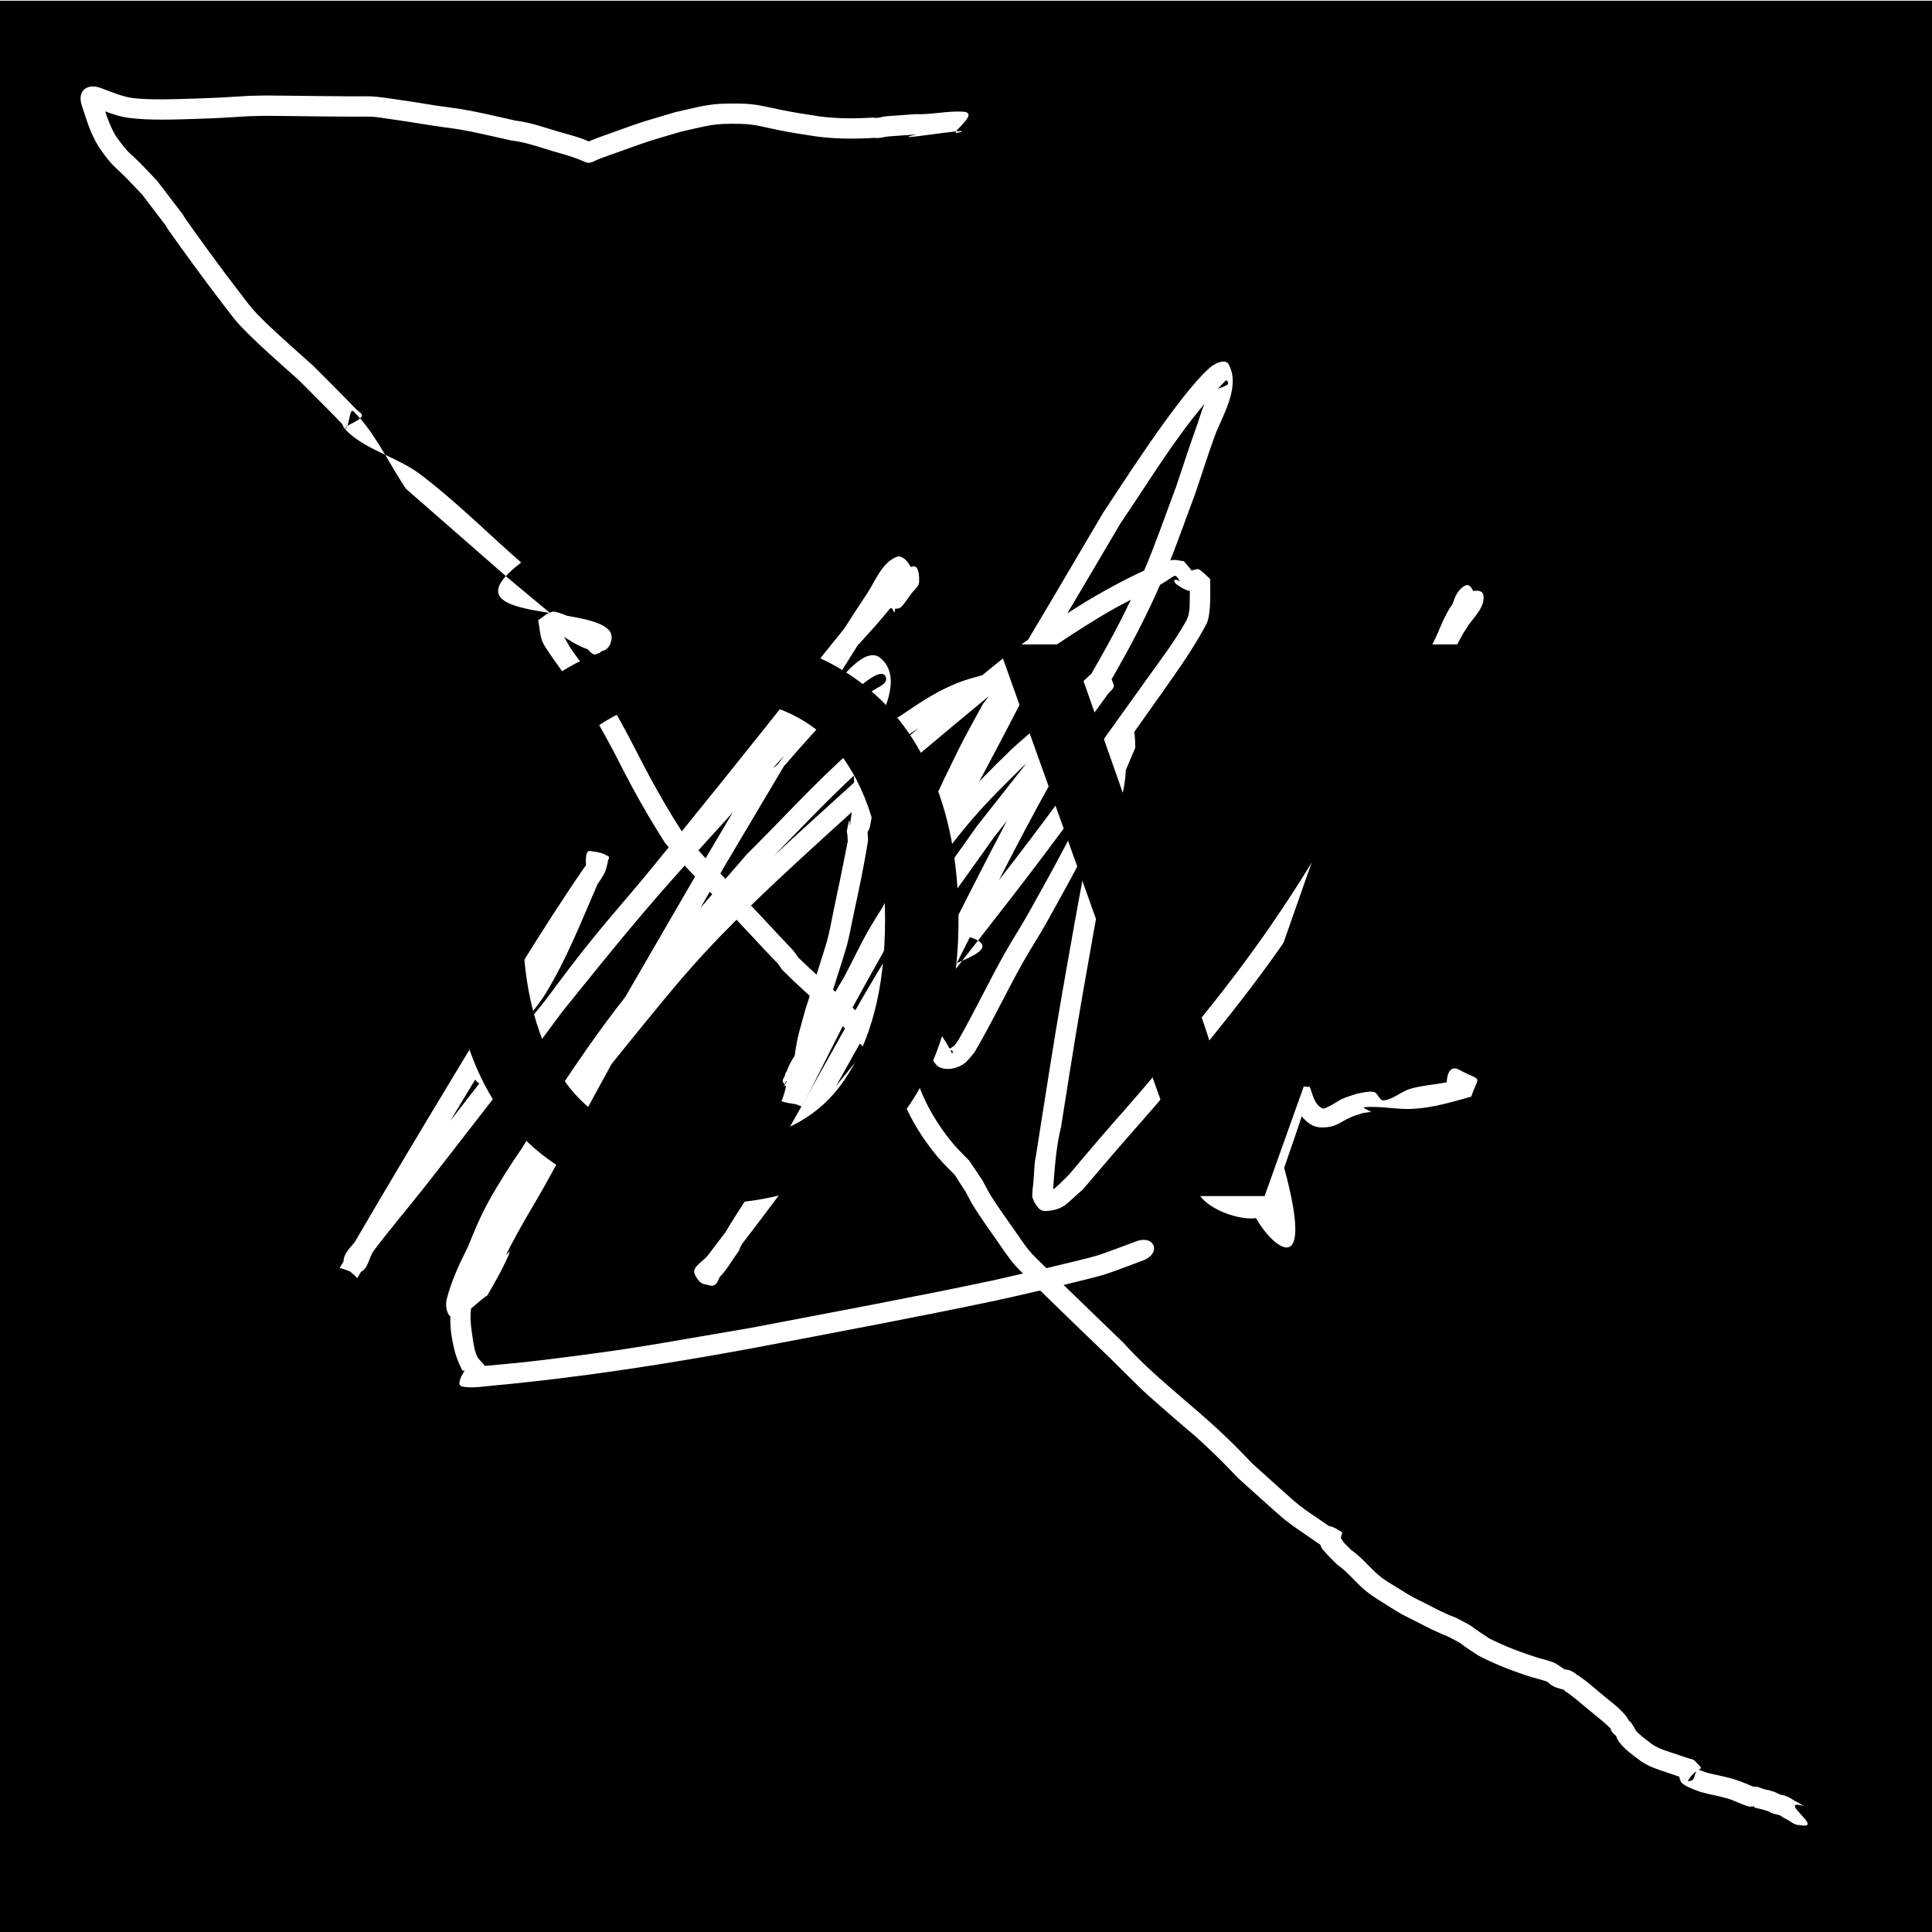
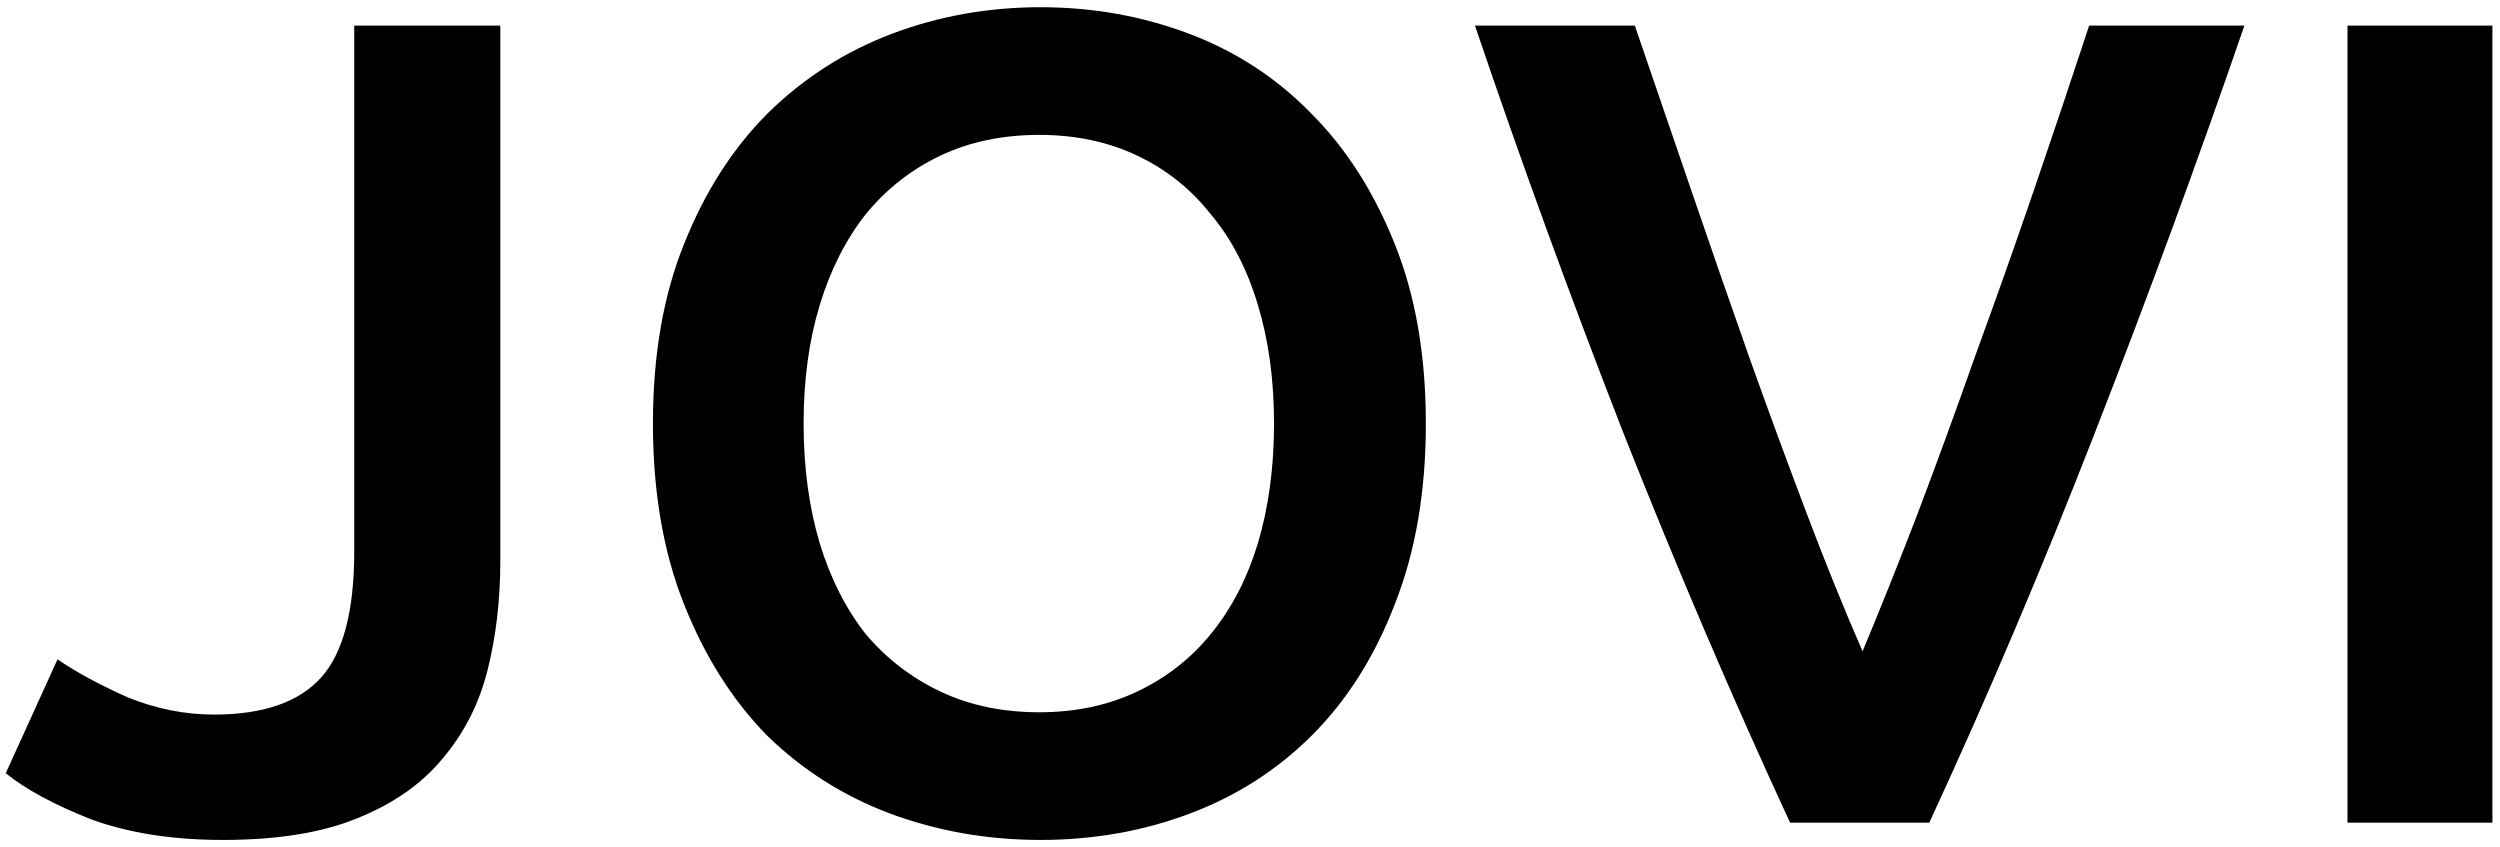
- <svg xmlns="http://www.w3.org/2000/svg" width="480" height="480" viewBox="0 0 127 127" version="1.1" id="svg8">
-   <defs id="defs2" />
-   <g id="layer2">
-     <path id="rect3732" transform="scale(0.2645833)" style="stroke-width:1" d="M 0,0.178 V 480 H 481.338 V 0.178 Z M 22.787,21.486 c 0.198,-0.013 0.406,-0.011 0.623,0.006 0.496,0.039 1.041,0.158 1.627,0.377 2.475,0.924 5.389,2.174 8.043,2.506 4.174,0.522 11.68,0.237 15.543,0.109 5.659,-0.187 7.99,-0.351 13.064,-0.658 1.453,-0.033 2.904,-0.092 4.357,-0.1 1.724,-0.009 12.833,0.137 13.393,0.143 2.804,0.029 5.608,0.05 8.412,0.07 1.578,0.011 3.159,-0.069 4.734,0.023 1.461,0.086 2.906,0.341 4.359,0.512 1.681,0.248 3.362,0.495 5.043,0.742 2.086,0.332 4.169,0.683 6.258,0.998 4.462,0.673 5.041,0.59 9.697,1.518 3.408,0.679 6.784,1.509 10.182,2.24 3.679,0.432 7.151,1.712 10.684,2.748 1.547,0.454 4.2,1.15 5.865,1.758 0.554,0.203 1.092,0.451 1.635,0.684 0.002,-0.028 0.019,-0.052 0.057,-0.068 1.844,-0.791 3.752,-1.425 5.639,-2.107 8.792,-3.177 6.589,-2.373 15.832,-5.137 7.271,-1.589 8.287,-2.237 15.928,-2.119 4.249,0.066 6.449,0.797 10.373,1.578 4.133,0.823 5.084,0.918 9.539,1.615 4.428,0.583 8.862,0.562 13.305,0.279 1.08,0.305 2.066,-0.226 3.102,-0.309 2.427,-0.194 4.857,-0.355 7.285,-0.533 3.949,0.171 7.891,-0.84 11.844,-0.621 3.695,0.204 -0.928,3.728 -1.664,4.902 1.277,-0.126 1.976,-0.142 1.186,0.125 -1.231,0.415 -1.444,0.287 -1.186,-0.125 -4.391,0.433 -16.853,2.407 -9.816,0.756 -2.306,0.165 -4.613,0.31 -6.918,0.494 -1.197,0.096 -2.355,0.553 -3.584,0.355 -4.786,0.296 -9.566,0.301 -14.334,-0.334 -4.391,-0.688 -5.708,-0.842 -9.816,-1.668 -3.355,-0.675 -5.468,-1.385 -9.061,-1.471 -7.066,-0.168 -7.907,0.435 -14.736,1.914 -9.967,2.972 -5.989,1.644 -15.535,5.039 -1.641,0.584 -3.286,1.156 -4.916,1.771 -0.749,0.283 -1.436,0.759 -2.221,0.92 -0.698,0.143 -1.466,-0.264 -2.08,-0.527 -2.337,-1.011 -4.723,-1.616 -7.172,-2.334 -3.412,-1 -6.736,-2.249 -10.295,-2.648 -3.328,-0.717 -6.635,-1.534 -9.973,-2.201 -4.493,-0.898 -5.256,-0.845 -9.637,-1.506 -2.069,-0.312 -4.135,-0.659 -6.201,-0.988 L 96.336,29.488 c -1.259,-0.158 -2.511,-0.401 -3.777,-0.475 -1.581,-0.092 -3.168,-0.012 -4.752,-0.023 -2.81,-0.02 -5.62,-0.042 -8.43,-0.07 -0.191,-0.002 -11.694,-0.149 -13.219,-0.143 -1.389,0.006 -2.778,0.06 -4.166,0.09 -5.058,0.305 -7.687,0.49 -13.262,0.668 -5.1,0.163 -11.737,0.43 -16.908,-0.27 -1.864,-0.252 -3.808,-0.897 -5.689,-1.594 0.6,1.803 1.239,3.57 2.191,5.334 0.507,0.939 1.16,1.793 1.809,2.641 1.992,2.601 2.228,2.395 4.695,4.881 1.421,1.432 2.789,2.915 4.184,4.373 14.427,18.896 -1.16,-1.748 13.086,17.84 2.351,3.233 4.749,6.434 7.188,9.602 1.449,1.882 2.841,3.823 4.475,5.547 3.393,3.581 10.017,9.377 13.928,12.865 0.756,0.758 9.105,9.08 10.824,10.949 0.496,0.539 1.672,1.071 1.354,1.73 -0.089,0.183 -0.23,0.352 -0.402,0.514 2.398,2.755 4.351,5.878 6.236,9.057 3.004,1.425 6.037,2.822 8.654,4.797 8.881,6.701 16.757,14.639 25.135,21.959 -1.674,1.263 -2.9,2.373 -3.814,3.375 0.164,0.143 0.328,0.286 0.492,0.43 3.452,2.884 6.912,5.757 10.367,8.637 0.295,-0.126 0.6,-0.217 0.926,-0.238 0.602,-0.04 1.929,0.406 3.424,1.023 6.212,1.044 11.615,2.393 11.049,5.834 -0.317,1.923 -1.301,2.767 -2.578,2.977 -0.14,0.369 -0.39,0.65 -0.797,0.781 -0.984,0.317 -1.756,-0.326 -2.475,-1.236 -2.705,-0.923 -5.225,-2.668 -5.975,-3.141 0.612,0.912 1.056,1.965 1.676,2.875 2.315,3.399 4.968,6.555 7.307,9.934 0.942,1.36 1.811,2.768 2.717,4.152 3.471,5.717 6.353,11.759 9.512,17.646 2.514,4.685 5.199,9.265 8.061,13.744 12.62,-15.52 25.026,-31.213 37.508,-46.844 0.423,-0.485 1.479,-1.828 2.805,-3.463 1.935,-3.028 3.804,-5.91 5.51,-8.432 2.248,-3.324 3.77,-7.908 7.482,-9.434 1.317,-0.541 2.775,0.872 3.564,2.48 0.003,5.5e-4 0.007,-5.9e-4 0.01,0 0.217,-0.065 0.43,-0.115 0.637,-0.15 1.384,-0.235 1.531,2.554 1.443,3.955 -0.07,1.107 -1.206,1.864 -1.865,2.756 -2.46,3.325 -2.473,3.868 -4.07,3.797 -0.087,0.334 -0.101,0.694 -0.174,1.033 -0.229,-0.441 -0.408,-0.744 -0.605,-1.096 -0.142,-0.013 -0.292,-0.021 -0.455,-0.037 -2.558,3.216 -5.365,6.228 -8.125,9.279 -2.908,4.58 -5.957,9.493 -9.07,14.609 5.404,-7.615 11.205,-14.508 14.787,-11.506 5.752,4.821 0.221,14.398 -1.662,18.611 -0.018,0.041 -0.023,0.052 -0.041,0.092 2.729,-1.873 5.567,-3.608 8.299,-5.471 4.126,-2.812 7.869,-5.178 12.5,-7.043 1.755,-0.706 3.949,-1.342 6.156,-1.918 3.69,-3.026 6.737,-5.48 8.262,-6.596 1.039,-0.76 2.093,-1.502 3.145,-2.244 2.186,-3.655 7.079,-11.857 18.652,-31.547 3.172,-4.65 18.684,-29.317 26.645,-36.156 0.719,-0.617 1.991,-1.295 3.029,-1.395 0.623,-0.06 1.161,0.088 1.443,0.582 3.221,5.64 -1.646,13.147 -3.361,17.83 -1.697,4.632 -3.162,9.345 -4.744,14.018 -2.609,6.998 -4.386,12.043 -6.342,16.994 0.08,-0.022 0.168,-0.05 0.246,-0.07 1.017,-0.261 2.094,0.155 3.141,0.232 0.699,0.834 1.397,1.666 2.096,2.5 -0.009,-0.047 -0.029,-0.091 -0.029,-0.141 -10e-4,-0.225 0.413,-0.189 0.635,-0.23 0.343,-0.065 0.745,-0.268 1.045,-0.088 1.049,0.632 1.857,1.596 2.785,2.395 0.003,2.902 0.278,8.879 -0.951,11.211 -3.022,5.734 -6.792,11.054 -10.52,16.357 -2.453,3.491 -4.922,6.969 -7.404,10.439 0.225,1.223 0.234,2.873 0.277,3.912 -0.796,1.829 -1.554,3.676 -2.35,5.506 -0.006,0.111 -0.007,0.189 -0.014,0.303 -0.378,6.433 -2.825,12.576 -4.086,18.896 -1.445,7.247 -2.734,14.524 -4.031,21.799 -4.403,24.695 -4.395,25.232 -7.965,47.678 -1.266,5.108 -1.578,10.287 -1.98,15.479 0.173,-0.072 0.341,-0.151 0.482,-0.27 1.247,-1.044 2.345,-2.253 3.518,-3.381 2.484,-2.929 4.948,-5.874 7.451,-8.787 4.511,-5.25 9.171,-10.373 13.59,-15.701 14.778,-17.821 25.435,-30.887 37.748,-50.629 7.304,-11.71 15.348,-26.184 22.988,-40.213 2.552,-5.706 5.736,-11.134 8.617,-16.688 1.653,-3.186 2.722,-6.85 4.855,-9.689 0.643,-1.965 1.433,-3.78 3.17,-4.609 0.831,-0.397 1.484,0.308 1.93,1.367 1.265,-0.213 2.368,-0.018 2.543,0.979 0.488,2.775 -1.926,5.1 -3.723,7.52 -0.414,0.712 -0.867,1.411 -1.332,2.104 -3.616,6.672 -7.544,13.934 -11.557,21.303 -0.477,1.067 -0.94,2.141 -1.365,3.23 -12.8,32.806 -20.036,57.213 -29.273,87.938 1.229,-0.344 2.786,0.177 4.117,0.104 0.787,1.958 1.056,4.317 3.146,5.373 0.676,0.342 4.271,-2.096 4.922,-2.377 1.141,-0.492 2.344,-0.829 3.516,-1.244 0.602,-0.109 3.622,-0.893 4.59,-0.377 0.866,0.462 1.19,2.093 2.166,1.994 2.431,-0.247 4.384,-2.229 6.734,-2.896 2.92,-0.83 5.989,-0.999 8.965,-1.596 0.038,-2.059 0.891,-4.306 3.051,-3.129 5.845,3.184 5.108,0.849 3.033,6.695 -4.784,1.321 -9.321,2.736 -14.389,3.035 -4.045,0.239 -8.112,-0.765 -12.148,-0.408 -0.773,0.068 1.291,0.861 1.922,1.312 0.093,0.066 -0.203,-0.103 -0.305,-0.154 l -1.975,0.299 c -0.924,0.307 -1.877,0.536 -2.771,0.92 -3.05,1.309 -3.899,2.752 -7.764,2.637 -1.937,-0.058 -3.501,-1.29 -4.672,-2.746 -0.649,1.922 -2.458,7.354 -4.367,12.783 7.794,28.797 -2.951,19.741 -6.998,12.52 -8.282,1.039 -29.627,-9.928 0.273,-20.543 8.626,-28.394 14.71,-49.715 23.299,-74.291 -2.388,4.082 -4.752,8.049 -7.043,11.719 -12.427,19.905 -23.189,33.103 -38.086,51.066 -4.41,5.318 -9.054,10.435 -13.564,15.668 -2.664,3.09 -5.303,6.202 -7.955,9.303 -3.862,3.2 -4.397,4.939 -8.963,5.303 -0.596,0.048 -1.268,-0.092 -1.729,-0.473 -0.531,-0.438 -0.882,-1.045 -1.24,-1.645 0.036,0.075 0.075,0.149 0.109,0.225 -0.156,-0.267 -0.313,-0.534 -0.469,-0.801 0.127,0.185 0.243,0.381 0.359,0.576 -0.199,-0.412 -0.416,-0.815 -0.553,-1.25 -0.162,-0.517 0.244,-3.706 0.248,-3.754 0.639,-8.313 -0.245,-0.548 1.889,-14.592 3.571,-22.449 3.585,-23.13 7.986,-47.805 0.222,-1.244 2.087,-11.624 4.023,-21.719 -3.423,6.554 -6.947,13.011 -10.797,19.871 -1.857,3.309 -3.959,6.477 -5.809,9.789 -4.089,7.321 -7.672,14.918 -11.926,22.15 -0.714,0.815 -1.336,1.721 -2.143,2.445 -1.655,1.485 -4.752,2.309 -6.805,1.105 -0.565,-0.331 -0.892,-0.959 -1.338,-1.439 0.026,0.017 0.094,0.08 0.078,0.053 -1.582,-2.648 0.483,1.03 -1.162,-1.949 -0.931,-1.595 -2.087,-3.083 -2.539,-4.912 -0.196,-0.628 -0.443,-1.241 -0.588,-1.883 -0.121,-0.536 -0.184,-0.941 -0.229,-1.316 -2.527,3.133 -3.142,3.879 -5.027,6.209 0.322,0.255 0.641,0.536 0.965,0.703 2.675,1.381 1.834,0.593 3.447,3.822 1.393,6.862 4.745,13.141 9.031,18.635 1.679,2.151 3.114,3.516 4.955,5.369 1.116,1.661 2.232,3.321 3.348,4.982 0.782,1.406 1.477,2.863 2.346,4.217 1.716,2.676 3.559,5.271 5.4,7.863 1.494,2.102 2.867,4.308 4.602,6.217 0.355,0.39 1.88,1.893 3.518,3.498 5.105,-1.201 10.238,-2.443 12.562,-3.117 1.605,-0.465 7.687,-2.773 9.705,-3.529 4.682,-1.755 6.408,2.99 1.727,4.746 -2.068,0.776 -8.113,3.07 -9.74,3.543 -2.08,0.605 -5.92,1.553 -9.975,2.527 6.602,6.41 14.851,14.351 14.852,14.352 7.42,8.294 16.436,14.862 24.496,22.467 3.406,3.214 4.622,4.529 7.668,7.674 1.019,0.918 9.969,9.022 11.416,10.156 1.964,1.539 4.073,2.885 6.127,4.301 0.457,0.315 0.914,0.633 1.371,0.949 1.227,0.169 2.506,1.074 3.324,1.59 -0.157,0.442 -0.273,0.907 -0.383,1.377 0.302,0.312 0.495,0.866 0.801,1.188 0.592,0.622 1.214,1.217 1.82,1.824 2.779,1.897 4.852,4.798 7.498,6.814 1.176,0.896 2.472,1.628 3.729,2.408 4.453,2.763 3.505,2.192 7.479,4.174 1.173,0.597 2.329,1.23 3.52,1.793 4.925,2.328 1.589,0.441 6.061,2.82 1.931,1.027 1.505,0.926 3.457,2.262 0.856,0.586 1.73,1.145 2.596,1.717 3.894,1.935 7.959,3.501 12.107,4.797 0.889,0.278 3.044,0.765 4.014,1.23 0.561,0.269 1.059,0.652 1.588,0.979 0.331,0.219 0.637,0.48 0.992,0.656 0.122,0.06 0.274,0.013 0.408,0.039 0.28,0.052 0.569,0.087 0.832,0.195 0.851,0.349 1.367,0.705 1.916,1.236 0.004,-0.002 0.004,-0.004 0.01,-0.006 0.238,-0.066 0.437,0.23 0.641,0.369 1.828,1.244 3.464,2.744 5.166,4.152 2.13,1.834 4.509,3.407 6.26,5.641 0.293,0.374 0.483,0.823 0.775,1.197 0.09,0.115 0.237,0.169 0.355,0.254 0.289,0.439 0.578,0.876 0.867,1.314 0.139,0.269 0.251,0.554 0.416,0.807 0.091,0.139 0.806,0.806 0.865,0.861 1.042,0.961 2.208,1.764 3.324,2.637 1.799,1.149 3.887,1.695 5.889,2.371 3.504,1.183 1.871,0.696 4.309,1.385 2.034,2.222 2.186,1.875 1.248,2.42 0.159,0.076 0.331,0.197 0.477,0.244 0.557,0.18 1.107,0.381 1.66,0.57 2.38,0.604 4.834,0.99 7.168,1.768 1.372,0.457 2.762,1.054 4.115,1.613 0.036,-0.001 0.045,-0.002 0.133,0.012 1.742,0.095 0.803,0.109 2.723,0.684 0.382,0.115 0.781,0.162 1.172,0.242 0.484,0.15 0.969,0.301 1.453,0.451 0.471,0.286 0.991,0.469 1.496,0.682 0.327,0.035 0.647,0.121 0.959,0.225 1.23,0.41 1.357,0.584 2.475,1.279 0.322,0.167 0.645,0.335 0.967,0.502 0.367,0.218 0.727,0.451 1.104,0.652 0.325,0.174 1.512,0.357 -0.688,-0.078 -4.905,-0.971 5.398,5.673 0.439,5.031 -0.458,-0.059 -0.928,-0.06 -1.375,-0.178 -1.188,-0.312 -2.074,-1.318 -3.225,-1.711 -0.344,-0.259 -0.74,-0.594 -1.172,-0.699 -0.899,-0.22 -1.717,-0.362 -2.502,-0.889 -1.692,-0.547 -0.705,-0.257 -2.971,-0.816 -0.242,-0.073 -0.545,-0.102 -0.693,-0.307 -0.081,-0.112 0.543,-0.086 0.404,-0.092 -2.308,-0.097 -0.622,0.265 -2.271,-0.174 -2.949,-1.217 2.664,1.089 -2.15,-0.836 -0.576,-0.23 -1.127,-0.522 -1.715,-0.719 -2.476,-0.829 -5.09,-1.187 -7.596,-1.906 -1.012,-0.392 -4.392,-1.471 -4.893,-2.646 -0.151,-0.355 -0.262,-0.735 -0.344,-1.125 -0.37,-0.125 -0.777,-0.273 -2.324,-0.799 -2.543,-0.865 -5.169,-1.605 -7.387,-3.18 -2.14,-1.678 -4.608,-3.221 -5.854,-5.738 -0.177,-0.842 0.058,0.049 -1.16,-1.461 -1.182,-1.466 1.29,0.761 -1.158,-1.584 -0.836,-0.801 -4.052,-3.403 -4.797,-4.014 -1.973,-1.634 -3.862,-3.35 -6.031,-4.719 0.107,0.015 0.428,0.015 0.324,-0.016 -1.344,-0.424 -2.785,-0.626 -3.877,-1.619 -0.142,-0.13 -0.253,-0.307 -0.426,-0.393 -0.829,-0.409 -3.473,-1.058 -3.941,-1.205 -4.565,-1.435 -9.04,-3.161 -13.289,-5.373 -0.924,-0.613 -1.86,-1.21 -2.773,-1.838 -1.676,-1.152 -1.083,-0.941 -2.77,-1.844 -3.888,-2.082 -1.382,-0.61 -6.076,-2.828 -1.181,-0.558 -2.327,-1.187 -3.49,-1.779 -3.98,-2.006 -3.734,-1.777 -7.988,-4.469 -1.486,-0.94 -2.992,-1.855 -4.389,-2.924 -2.735,-2.093 -4.79,-5.003 -7.648,-6.961 -0.532,-0.538 -3.548,-3.47 -3.873,-4.27 -0.076,-0.188 -0.16,-0.391 -0.242,-0.59 -0.72,-0.491 -1.427,-1.002 -2.143,-1.498 -2.197,-1.523 -4.445,-2.982 -6.549,-4.633 -1.604,-1.258 -10.63,-9.46 -11.715,-10.439 -2.94,-3.038 -4.149,-4.345 -7.432,-7.445 -4.216,-3.981 -3.956,-3.515 -8.26,-7.273 -9.869,-8.618 -6.517,-5.617 -16.352,-15.301 -1.085,-1.047 -10.567,-10.153 -17.156,-16.605 -4.834,1.127 -9.314,2.139 -10.947,2.484 -19.8,4.18 -40.159,7.967 -60.037,11.762 -21.731,4.019 -43.593,7.424 -65.607,9.439 -1.841,0.169 -3.691,0.485 -5.535,0.355 -0.781,-0.055 -2.188,-0.113 -2.172,-0.896 0.024,-1.168 0.663,-2.192 1.316,-3.213 -0.249,0.055 -0.554,-0.002 -0.654,-0.197 -0.908,-1.765 -1.627,-3.65 -2.055,-5.588 -0.734,-3.329 -0.925,-5.56 -0.84,-7.705 -0.976,-0.666 -1.263,-2.927 -0.949,-4.17 1.14,-4.514 3.114,-8.779 5.225,-12.953 1.558,-3.843 3.145,-7.673 5.137,-11.303 2.416,-4.401 5.296,-8.935 8.418,-13.463 0.002,-0.004 0.005,-0.008 0.008,-0.012 1.409,-2.35 2.85,-4.678 4.332,-6.982 8.869,-13.793 15.069,-22.584 21.275,-30.49 2.336,-4.025 8.747,-15.065 17.334,-29.895 -0.399,-0.418 -0.807,-0.827 -1.197,-1.252 -0.461,-0.501 -0.905,-1.017 -1.357,-1.525 -9.28,10.357 -15.535,17.791 -30.465,36.373 -1.389,1.879 -2.704,3.645 -4.236,5.715 -1.514,2.022 -6.425,8.915 -8.963,11.396 -0.409,0.4 -0.847,0.8 -1.324,1.125 -6.573,8.404 -13.053,16.88 -19.646,25.268 -4.168,5.302 -8.572,10.422 -12.615,15.82 -1.228,1.64 -1.35,4.334 -3.176,5.264 -0.008,0.004 -0.017,0.004 -0.025,0.008 -0.304,0.525 -0.613,1.049 -0.916,1.574 -0.496,-0.608 -1.196,-1.142 -1.836,-1.697 -0.849,-0.294 -1.712,-0.681 -2.539,-0.828 0.325,-0.562 0.655,-1.122 0.98,-1.684 -0.014,-1.82 1.542,-3.271 2.752,-4.727 8.297,-14.238 16.768,-28.384 25.291,-42.484 10.296,-17.033 20.484,-34.189 31.75,-50.613 0.289,-0.293 0.362,-0.386 0.416,-0.543 -0.066,-1.931 -0.014,-3.678 1.016,-3.555 2.241,0.268 3.431,0.605 4.014,1.092 0.888,0.159 0.81,0.589 0.457,1.246 -0.039,0.507 -0.212,1.101 -0.418,1.836 -0.422,1.508 -0.314,1.057 -1.248,2.672 -0.337,0.492 -0.665,0.99 -1,1.482 -0.144,0.355 -0.286,0.711 -0.432,1.064 -3.77,8.676 -7.29,17.571 -12.207,25.688 -2.228,3.677 -5.155,6.815 -7.834,10.146 -0.408,0.516 -2.192,2.749 -2.691,3.445 -0.803,1.119 -1.086,1.848 -2.117,2.746 -0.103,0.09 -0.196,-0.551 -0.396,-0.105 -0.038,0.43 -0.079,0.861 -0.113,1.291 -0.017,0.215 -0.007,0.434 -0.006,0.652 1.924,-2.45 3.851,-4.897 5.799,-7.328 2.783,-3.474 4.96,-6.181 7.25,-9.031 3.902,-5.277 7.578,-10.204 12.256,-15.947 4.084,-5.014 8.374,-9.856 12.494,-14.84 1.932,-2.337 3.839,-4.694 5.758,-7.041 -0.308,-0.353 -0.614,-0.709 -0.924,-1.061 -2.978,-4.662 -5.774,-9.425 -8.391,-14.301 -3.688,-6.872 -2.653,-5.341 -6.354,-12.1 -0.943,-1.721 -1.939,-3.411 -2.908,-5.117 -0.847,-1.301 -1.658,-2.626 -2.541,-3.902 -0.114,-0.165 -4.682,-6.292 -4.732,-6.361 -0.932,-1.276 -4.978,-6.803 -5.521,-8.184 -0.673,-1.71 -0.722,-3.602 -1.082,-5.404 0.923,-0.518 1.75,-1.362 2.693,-1.811 -8.569,-1.352 -16.379,-2.925 -10.719,-9.127 -8.272,-7.229 -16.544,-14.458 -24.816,-21.688 -1.836,-2.718 -3.473,-5.601 -5.158,-8.443 -3.516,-1.667 -6.992,-3.37 -9.717,-6.072 -0.131,-0.13 -0.189,-0.255 -0.205,-0.375 -0.33,0.125 -0.548,-0.965 -0.883,-1.328 C 83.211,103.406 75.126,95.327 74.324,94.521 69.89,90.564 63.761,85.222 59.826,81.059 58.153,79.288 56.726,77.3 55.24,75.369 52.773,72.163 50.35,68.922 47.971,65.65 33.186,45.321 49.886,67.53 35.361,48.389 c -1.341,-1.404 -2.659,-2.833 -4.025,-4.213 -2.624,-2.651 -3.282,-2.845 -5.406,-5.727 -0.808,-1.096 -1.593,-2.218 -2.232,-3.42 -1.554,-2.921 -2.324,-5.676 -3.365,-8.799 -0.645,-1.935 -0.224,-3.337 0.602,-4.008 0.004,-0.004 0.008,-0.006 0.012,-0.01 0.04,-0.032 0.079,-0.065 0.121,-0.094 0.422,-0.346 1,-0.587 1.721,-0.633 425.779,-1.01 -2e-6,3.5e-5 -2e-6,3.5e-5 z m 62.99,85.07 c 0.028,-0.011 0.054,-0.013 0.084,-0.043 0.161,-0.159 0.29,-0.395 0.404,-0.66 -0.314,0.226 -0.521,0.455 -0.488,0.703 z m 0.488,-0.703 c 0.799,-0.576 2.375,-1.134 3.197,-1.906 -0.504,-0.579 -1.022,-1.146 -1.568,-1.689 -0.954,-0.95 -0.951,2.022 -1.629,3.596 z m 50.127,46.408 c 0.089,0.014 0.175,0.029 0.264,0.043 -0.041,-0.034 -0.082,-0.069 -0.123,-0.104 -0.047,0.02 -0.094,0.038 -0.141,0.061 z m 299.217,291.588 c -0.054,-0.003 -0.067,-0.005 -0.127,-0.008 0.113,0.047 0.229,0.095 0.342,0.141 0.024,-0.079 -0.096,-0.114 -0.215,-0.133 z m -0.127,-0.008 c -0.002,-8.8e-4 -0.004,-0.003 -0.006,-0.004 -0.023,6.8e-4 -0.103,-0.004 -0.072,-0.002 0.039,0.002 0.042,0.004 0.078,0.006 z M 304.654,94.477 c -0.038,-0.003 -0.074,0.009 -0.105,0.041 -0.67,0.676 -1.325,1.362 -1.969,2.053 0.866,-0.3 1.793,-0.538 2.469,-1.104 0.24,-0.201 -0.13,-0.971 -0.395,-0.99 z m -5.4,5.852 c -7.788,9.216 -13.894,19.461 -20.828,29.619 -6.283,10.683 -10.22,17.331 -13.246,22.43 1.622,-1.036 3.25,-2.06 4.891,-3.064 2.751,-1.685 8.756,-5.079 14.186,-7.553 2.747,-6.446 4.702,-12.165 8.041,-21.115 1.619,-4.772 3.127,-9.584 4.859,-14.316 0.723,-1.975 1.26,-4.071 2.098,-6 z m -7.398,42.746 c -0.514,0.079 -1.36,0.909 -3.637,2.221 -1.431,3.265 -3.068,6.756 -5.227,11 -2.148,4.224 -4.468,8.357 -6.82,12.473 0.171,0.402 0.342,0.812 0.52,1.34 0.305,0.906 -0.974,1.648 -1.527,2.428 -1.569,2.209 -3.143,4.421 -4.838,6.535 -0.145,0.18 -0.294,0.357 -0.439,0.537 -2.733,4.544 -5.562,9.033 -8.166,13.652 -4.883,8.663 -9.213,16.967 -13.533,25.414 10.851,-13.989 16.922,-22.199 36.783,-50.027 3.374,-4.728 6.937,-9.356 9.758,-14.434 1.136,-2.045 0.782,-4.935 0.896,-7.428 -0.119,-0.008 -0.238,-0.008 -0.355,-0.039 -1.089,-0.289 -2.077,-0.918 -2.977,-1.596 -0.3,-0.226 -0.762,-0.758 -0.488,-1.016 0.324,-0.305 0.876,0.158 1.314,0.236 -0.632,-0.965 -0.858,-1.359 -1.264,-1.297 z m -10.885,5.922 c -2.749,1.42 -5.461,2.91 -8.1,4.521 -4.643,2.837 -9.215,5.799 -13.676,8.918 -1.829,3.065 0.966,-1.499 -1.215,3.275 0.414,0.342 0.708,0.756 0.748,1.273 0.113,1.472 -1.226,2.427 -2.846,3.062 -2.191,4.382 -5.885,11.52 -12.111,23.232 -0.117,0.221 -0.357,0.648 -0.494,0.902 2.403,-2.495 4.867,-4.934 7.35,-7.348 3,-2.917 6.323,-5.483 9.412,-8.305 7.859,-7.179 3.145,-3.029 8.652,-8.805 0.714,-0.749 1.492,-1.437 2.238,-2.154 0.06,-0.03 0.103,-0.054 0.162,-0.084 2.518,-4.383 5.011,-8.782 7.305,-13.285 0.954,-1.872 1.793,-3.578 2.574,-5.205 z m -61.98,18.424 c -3.755,-0.055 -15.34,12.657 -24.26,22.984 -5.33,8.95 -10.385,17.516 -14.055,23.672 -0.916,1.584 -1.111,1.917 -1.715,2.959 0.432,0.44 0.864,0.88 1.293,1.322 1.766,-2.04 3.266,-3.753 5.295,-6.121 8.685,-8.612 16.925,-17.695 26.053,-25.836 0.155,-0.138 0.318,-0.267 0.475,-0.402 -0.197,-0.192 -0.381,-0.385 -0.541,-0.582 -0.534,-0.225 -1.065,-0.452 -1.547,-0.734 1.476,-1.316 5.448,-11.648 5.695,-12.027 1.121,-1.722 4.967,-2.303 4.432,-4.287 -0.173,-0.64 -0.56,-0.939 -1.125,-0.947 z m 26.707,5.512 c -11.198,9.22 -26.353,22.046 -28.5,23.859 -0.066,2.461 -0.259,3.354 -0.727,6.756 -0.399,2.027 -0.278,2.116 -0.934,3.186 0.003,0.029 0.007,0.034 0.01,0.065 0.052,0.642 0.08,1.285 0.119,1.928 -0.968,6.354 -2.346,12.638 -3.689,18.92 -0.51,2.382 -0.911,4.792 -1.543,7.145 -0.406,1.513 -2.059,6.697 -3.467,11.092 0.195,0.177 0.389,0.354 0.584,0.531 0.704,-1.199 1.41,-2.397 2.111,-3.598 0.087,-0.164 0.343,-0.637 0.418,-0.777 2.001,-3.768 3.787,-7.654 5.936,-11.34 1.044,-1.792 2.142,-3.55 3.254,-5.301 9.824,-18.664 8.211,-17.645 18.906,-39.252 1.896,-3.83 4.039,-7.531 6.059,-11.297 0.637,-0.813 1.009,-1.314 1.463,-1.916 z m -17.387,7.9 c -0.078,0.053 -0.159,0.105 -0.236,0.158 -3.675,2.516 -7.552,4.787 -11.078,7.498 0.009,0.047 0.02,0.098 0.029,0.145 0.104,0.508 0.161,1.022 0.195,1.539 2.543,-2.15 5.677,-4.796 11.09,-9.34 z m -33.445,6.873 c -1.217,1.349 -1.655,1.821 -2.777,3.062 0.363,-0.171 0.789,-0.515 1.273,-1.01 l 0.002,-0.002 c 0.646,-0.878 0.778,-1.068 1.502,-2.051 z m 60.129,1.967 c -0.341,0.317 -0.691,0.624 -1.025,0.949 -4.331,4.211 -8.618,8.485 -12.561,13.062 -4.334,5.033 -8.186,10.461 -12.258,15.709 -6.912,12.22 -14.123,24.956 -17.18,30.639 -0.054,0.1 -0.104,0.202 -0.158,0.303 0.234,0.219 0.464,0.442 0.697,0.662 3.659,-6.384 7.345,-12.601 11.029,-18.311 6.055,-9.384 12.791,-18.311 19.188,-27.467 z m -42.854,3.029 c -6.885,6.38 -13.319,13.238 -19.902,19.938 6.694,-6.221 13.483,-12.309 19.938,-18.191 0.001,-0.077 0.003,-0.102 0.004,-0.182 0.007,-0.521 -0.014,-1.043 -0.039,-1.564 z m 60.463,1.85 c -4.261,5.835 -8.553,11.646 -12.893,17.422 -5.489,7.305 -11.1,14.517 -16.734,21.711 2.783,1.64 -0.041,3.35 -3.93,5.023 -1.02,1.3 -2.035,2.604 -3.055,3.904 -0.371,0.696 -0.742,1.392 -1.131,2.078 -0.842,1.487 -1.613,2.868 -2.695,3.445 0.019,0.855 0.108,1.708 0.143,2.562 0.059,1.458 -0.049,2.067 0.291,3.398 0.094,0.369 0.262,0.716 0.393,1.074 0.193,0.518 0.337,1.058 0.58,1.555 0.17,0.347 0.443,0.632 0.65,0.957 0.571,0.895 1.142,1.818 1.654,2.762 0.099,0.004 0.219,0.033 0.303,0.002 0.104,-0.039 0.174,-0.14 0.262,-0.207 0.257,-0.194 0.56,-0.337 0.773,-0.578 0.374,-0.422 0.644,-0.926 0.967,-1.389 3.973,-7.015 7.458,-14.296 11.389,-21.334 1.889,-3.382 4.028,-6.622 5.924,-10 6.238,-11.117 11.655,-21.173 17.109,-32.387 z m -33.557,44.156 c 1.312,-1.673 2.619,-3.35 3.93,-5.023 -0.487,-0.287 -1.149,-0.572 -2.002,-0.854 -0.186,0.365 -0.362,0.712 -0.549,1.078 -0.917,1.776 -1.8,3.572 -2.699,5.357 0.454,-0.185 0.887,-0.372 1.32,-0.559 z m -27.418,-36.941 c -8.187,7.422 -16.897,15.276 -25.039,23.197 1.823,1.922 3.577,3.802 7.143,7.643 3.97,4.277 2.654,2.566 4.674,5.369 1.464,1.414 2.954,2.797 4.455,4.172 1.212,-3.798 2.409,-7.582 2.635,-8.424 0.631,-2.347 1.031,-4.749 1.539,-7.125 1.251,-5.849 2.429,-11.709 3.59,-17.576 -0.029,-0.533 -0.048,-1.069 -0.09,-1.602 -0.029,-0.365 -0.193,-0.732 -0.125,-1.092 1.299,-6.832 0.239,3.106 1.059,-3.484 0.068,-0.471 0.106,-0.713 0.16,-1.078 z m -29.568,0.066 c -3.376,3.716 -5.942,6.551 -8.541,9.43 0.579,0.648 1.153,1.3 1.744,1.938 0.017,0.018 0.034,0.036 0.051,0.055 0.573,-0.991 0.384,-0.658 0.99,-1.707 1.608,-2.699 3.725,-6.282 5.756,-9.715 z m 68.098,2.113 -3.291,4.166 c -6.327,9.047 -12.994,17.867 -18.98,27.143 -3.855,5.973 -7.755,12.596 -11.641,19.4 0.674,0.711 1.346,1.426 2.021,2.137 2.38,-2.94 2.928,-3.599 6.498,-8.027 1.052,-1.355 1.474,-1.89 2.455,-3.152 -0.11,-0.688 0.016,-1.369 0.529,-1.434 0.188,-0.024 0.317,-0.021 0.49,-0.039 0.108,-0.343 0.439,-0.695 0.947,-1.055 3.261,-4.192 6.075,-7.804 8.635,-11.086 -0.587,-0.128 -1.212,-0.256 -1.896,-0.383 4.921,-9.652 9.412,-18.573 14.232,-27.67 z m -73.828,17.623 c -0.617,1.062 -1.438,2.481 -2.326,4.014 0.872,-1.001 2.02,-2.342 2.934,-3.393 -0.201,-0.208 -0.405,-0.414 -0.607,-0.621 z m 6.66,6.938 c -2.795,2.791 -5.507,5.584 -8.068,8.363 -6.823,7.404 -13.095,15.3 -19.453,23.107 -1.136,1.395 -2.361,2.929 -3.543,4.389 -2.796,5.166 -7.546,13.862 -16.504,30.055 -2.22,4.013 -4.674,7.894 -6.859,11.926 -6.547,12.075 1.234,-1.359 -3.682,8.625 -1.152,2.34 -2.525,4.567 -3.787,6.85 -1.417,0.908 -2.704,2.182 -4.057,3.271 -0.26,2.135 -0.171,3.798 0.508,8.117 0.2,1.276 0.45,2.57 0.982,3.746 0.409,0.903 1.391,1.56 1.891,2.393 0.302,-0.017 0.605,-0.033 0.906,-0.061 4.491,-0.411 8.983,-0.829 13.459,-1.381 23.677,-2.921 26.4,-3.708 51.717,-7.996 19.761,-3.772 40.171,-7.569 59.854,-11.723 0.878,-0.185 4.684,-1.062 7.807,-1.777 -0.81,-0.814 -1.434,-1.455 -1.771,-1.828 -1.772,-1.957 -3.186,-4.212 -4.711,-6.367 -1.929,-2.725 -3.848,-5.459 -5.65,-8.27 -0.798,-1.245 -1.43,-2.588 -2.145,-3.883 l -2.719,-4.211 c -2.11,-2.136 -3.56,-3.512 -5.51,-6.033 -4.657,-6.024 -8.249,-12.898 -9.771,-20.383 -0.738,-0.396 -2.357,-1.266 -2.357,-1.307 -0.005,-0.328 0.019,-0.643 0.061,-0.945 -15.883,19.589 -7.213,8.617 -29.215,37.973 -1.987,2.651 -4.001,5.279 -6.014,7.91 -2.965,5.081 4.078,-5.358 -2.41,4.041 -0.182,0.235 -1.49,2.495 -3.158,4.182 -0.488,1.216 -1.025,2.305 -2.1,2.145 -0.466,-0.07 -0.859,-0.172 -1.197,-0.301 -1.049,-0.003 -2.066,-0.712 -2.912,-2.633 -0.764,-1.734 2.167,-3.11 3.303,-4.627 1.447,-1.933 2.916,-3.85 4.383,-5.768 0.284,-0.482 0.5,-0.859 0.973,-1.631 3.293,-5.383 6.916,-10.563 10.115,-16.002 2.54,-4.318 5.129,-8.887 7.754,-13.576 -0.433,-0.164 -0.858,-0.346 -1.279,-0.539 -1.212,-0.178 -2.425,-0.348 -3.586,-0.725 -0.205,-0.067 0.104,-0.418 0.166,-0.625 0.125,-0.416 0.274,-0.827 0.395,-1.244 0.167,-0.579 0.314,-1.163 0.473,-1.744 -0.11,-0.151 -0.217,-0.306 -0.318,-0.463 -0.459,0.746 -0.402,0.572 -0.064,-0.098 -0.139,-0.222 -0.27,-0.448 -0.385,-0.686 -0.228,-0.473 0.298,-1.007 0.482,-1.498 0.114,-0.303 0.091,-0.891 0.395,-0.904 0.469,-1.449 1.202,-2.794 2.051,-4.096 0.642,-4.856 1.263,-6.317 2.682,-11.561 0.105,-0.329 0.717,-2.239 1.053,-3.285 -2.343,-2.14 -4.669,-4.298 -6.9,-6.557 -1.556,-2.329 -0.405,-0.7 -4.232,-4.824 -3.568,-3.844 -5.274,-5.673 -7.047,-7.543 z m 11.902,40.953 c 0.021,0.033 0.043,0.065 0.064,0.098 0.141,-0.229 0.243,-0.388 0.523,-0.867 -0.044,-0.039 -0.098,-0.074 -0.137,-0.115 -0.15,0.294 -0.307,0.599 -0.451,0.885 z m 14.486,-14.492 c -2.641,5.133 -5.172,10.323 -7.824,15.449 -0.728,1.407 -1.522,2.779 -2.283,4.168 -0.017,-0.003 -0.034,-0.005 -0.051,-0.008 -0.005,0.04 -0.007,0.084 -0.008,0.131 3.521,-6.293 7.112,-12.788 10.732,-19.193 -0.19,-0.181 -0.376,-0.367 -0.566,-0.547 z m 4.262,4.273 c -1.987,3.526 -3.969,7.068 -5.932,10.594 1.279,-1.574 5.192,-6.419 7.355,-9.086 -0.118,-0.122 -0.168,-0.167 -0.309,-0.314 -0.376,-0.394 -0.745,-0.794 -1.115,-1.193 z m 22.465,1.637 c 0.141,0.273 0.282,0.548 0.41,0.824 0.589,-0.455 0.025,-0.634 -0.41,-0.824 z m -115.098,3.773 c -0.062,0.006 -0.106,0.02 -0.066,0.031 0.137,0.038 0.279,0.058 0.418,0.088 -0.058,-0.034 -0.112,-0.075 -0.172,-0.105 -0.037,-0.018 -0.117,-0.019 -0.18,-0.014 z m -2.955,3.57 c -0.111,0.184 -0.223,0.369 -0.334,0.553 -1.949,3.224 -3.893,6.452 -5.836,9.682 2.396,-3.096 4.797,-6.189 7.203,-9.277 -0.446,-0.263 -0.788,-0.584 -1.033,-0.957 z m 303.371,171.848 c -0.546,0.412 -1.247,1.076 -2.062,2.266 -0.23,0.336 0.941,0.135 1.207,-0.172 0.491,-0.567 0.532,-1.421 0.855,-2.094 z" />
-   </g>
-   <g id="layer1" transform="translate(0,-170)">
-     <text xml:space="preserve" style="font-style:normal;font-variant:normal;font-weight:normal;font-stretch:normal;font-size:10.583px;line-height:1.25;font-family:Bahnschrift;-inkscape-font-specification:Bahnschrift;letter-spacing:0px;word-spacing:0px;fill:#000000;fill-opacity:1;stroke:none;stroke-width:0.265;" x="24.455" y="224.837" id="text3715">
-       <tspan id="tspan3713" x="24.455" y="235.255" style="stroke-width:0.265;-inkscape-font-specification:Bahnschrift;font-family:Bahnschrift;font-weight:normal;font-style:normal;font-stretch:normal;font-variant:normal;" />
-     </text>
-     <text xml:space="preserve" style="font-style:normal;font-variant:normal;font-weight:normal;font-stretch:normal;font-size:10.583px;line-height:1.25;font-family:Arial;-inkscape-font-specification:Arial;letter-spacing:0px;word-spacing:0px;fill:#000000;fill-opacity:1;stroke:none;stroke-width:0.265;" x="26.994" y="221.229" id="text3719">
-       <tspan id="tspan3717" x="26.994" y="231.647" style="stroke-width:0.265;-inkscape-font-specification:Arial;font-family:Arial;font-weight:normal;font-style:normal;font-stretch:normal;font-variant:normal;" />
-     </text>
-     <text xml:space="preserve" style="font-style:normal;font-variant:normal;font-weight:normal;font-stretch:normal;font-size:50.8px;line-height:1.25;font-family:Bahnschrift;-inkscape-font-specification:Bahnschrift;letter-spacing:0px;word-spacing:0px;fill:#000000;fill-opacity:1;stroke:none;stroke-width:0.265" x="12.562" y="248.624" id="text3727">
-       <tspan id="tspan3725" x="12.562" y="248.624" style="font-size:50.8px;stroke-width:0.265">JOVI</tspan>
-     </text>
-   </g>
+ <svg xmlns="http://www.w3.org/2000/svg" width="313" height="106" viewBox="0 0 313 106" fill="none">
+   <path d="M62.64 70.168C62.64 75.064 62.112 79.624 61.056 83.848C60 88.072 58.128 91.768 55.44 94.936C52.848 98.104 49.296 100.6 44.784 102.424C40.368 104.248 34.752 105.16 27.936 105.16C21.6 105.16 16.08 104.296 11.376 102.568C6.768 100.744 3.216 98.824 0.72 96.808L7.2 82.552C9.6 84.184 12.528 85.768 15.984 87.304C19.536 88.744 23.136 89.464 26.784 89.464C32.928 89.464 37.392 87.928 40.176 84.856C42.96 81.784 44.352 76.504 44.352 69.016V3.208H62.64V70.168ZM100.612 53.032C100.612 58.504 101.284 63.496 102.628 68.008C103.972 72.424 105.892 76.216 108.388 79.384C110.98 82.456 114.1 84.856 117.748 86.584C121.396 88.312 125.524 89.176 130.132 89.176C134.644 89.176 138.724 88.312 142.372 86.584C146.02 84.856 149.092 82.456 151.588 79.384C154.18 76.216 156.148 72.424 157.492 68.008C158.836 63.496 159.508 58.504 159.508 53.032C159.508 47.56 158.836 42.616 157.492 38.2C156.148 33.688 154.18 29.896 151.588 26.824C149.092 23.656 146.02 21.208 142.372 19.48C138.724 17.752 134.644 16.888 130.132 16.888C125.524 16.888 121.396 17.752 117.748 19.48C114.1 21.208 110.98 23.656 108.388 26.824C105.892 29.992 103.972 33.784 102.628 38.2C101.284 42.616 100.612 47.56 100.612 53.032ZM178.516 53.032C178.516 61.576 177.22 69.112 174.628 75.64C172.132 82.168 168.676 87.64 164.26 92.056C159.94 96.376 154.852 99.64 148.996 101.848C143.14 104.056 136.9 105.16 130.276 105.16C123.652 105.16 117.364 104.056 111.412 101.848C105.556 99.64 100.42 96.376 96.004 92.056C91.684 87.64 88.228 82.168 85.636 75.64C83.044 69.112 81.748 61.576 81.748 53.032C81.748 44.488 83.044 37 85.636 30.568C88.228 24.04 91.732 18.568 96.148 14.152C100.66 9.736 105.844 6.424 111.7 4.216C117.556 2.008 123.748 0.904 130.276 0.904C136.804 0.904 142.996 2.008 148.852 4.216C154.708 6.424 159.796 9.736 164.116 14.152C168.532 18.568 172.036 24.04 174.628 30.568C177.22 37 178.516 44.488 178.516 53.032ZM224.12 103C216.92 87.448 209.96 71.176 203.24 54.184C196.616 37.192 190.424 20.2 184.664 3.208H204.68C206.984 9.928 209.336 16.792 211.736 23.8C214.136 30.808 216.536 37.72 218.936 44.536C221.336 51.256 223.736 57.784 226.136 64.12C228.536 70.456 230.888 76.264 233.192 81.544C235.4 76.264 237.704 70.504 240.104 64.264C242.504 57.928 244.904 51.352 247.304 44.536C249.8 37.72 252.248 30.808 254.648 23.8C257.048 16.792 259.352 9.928 261.56 3.208H281C275.144 20.2 268.904 37.192 262.28 54.184C255.656 71.176 248.744 87.448 241.544 103H224.12ZM293.905 3.208H312.049V103H293.905V3.208Z" fill="black" />
</svg>
